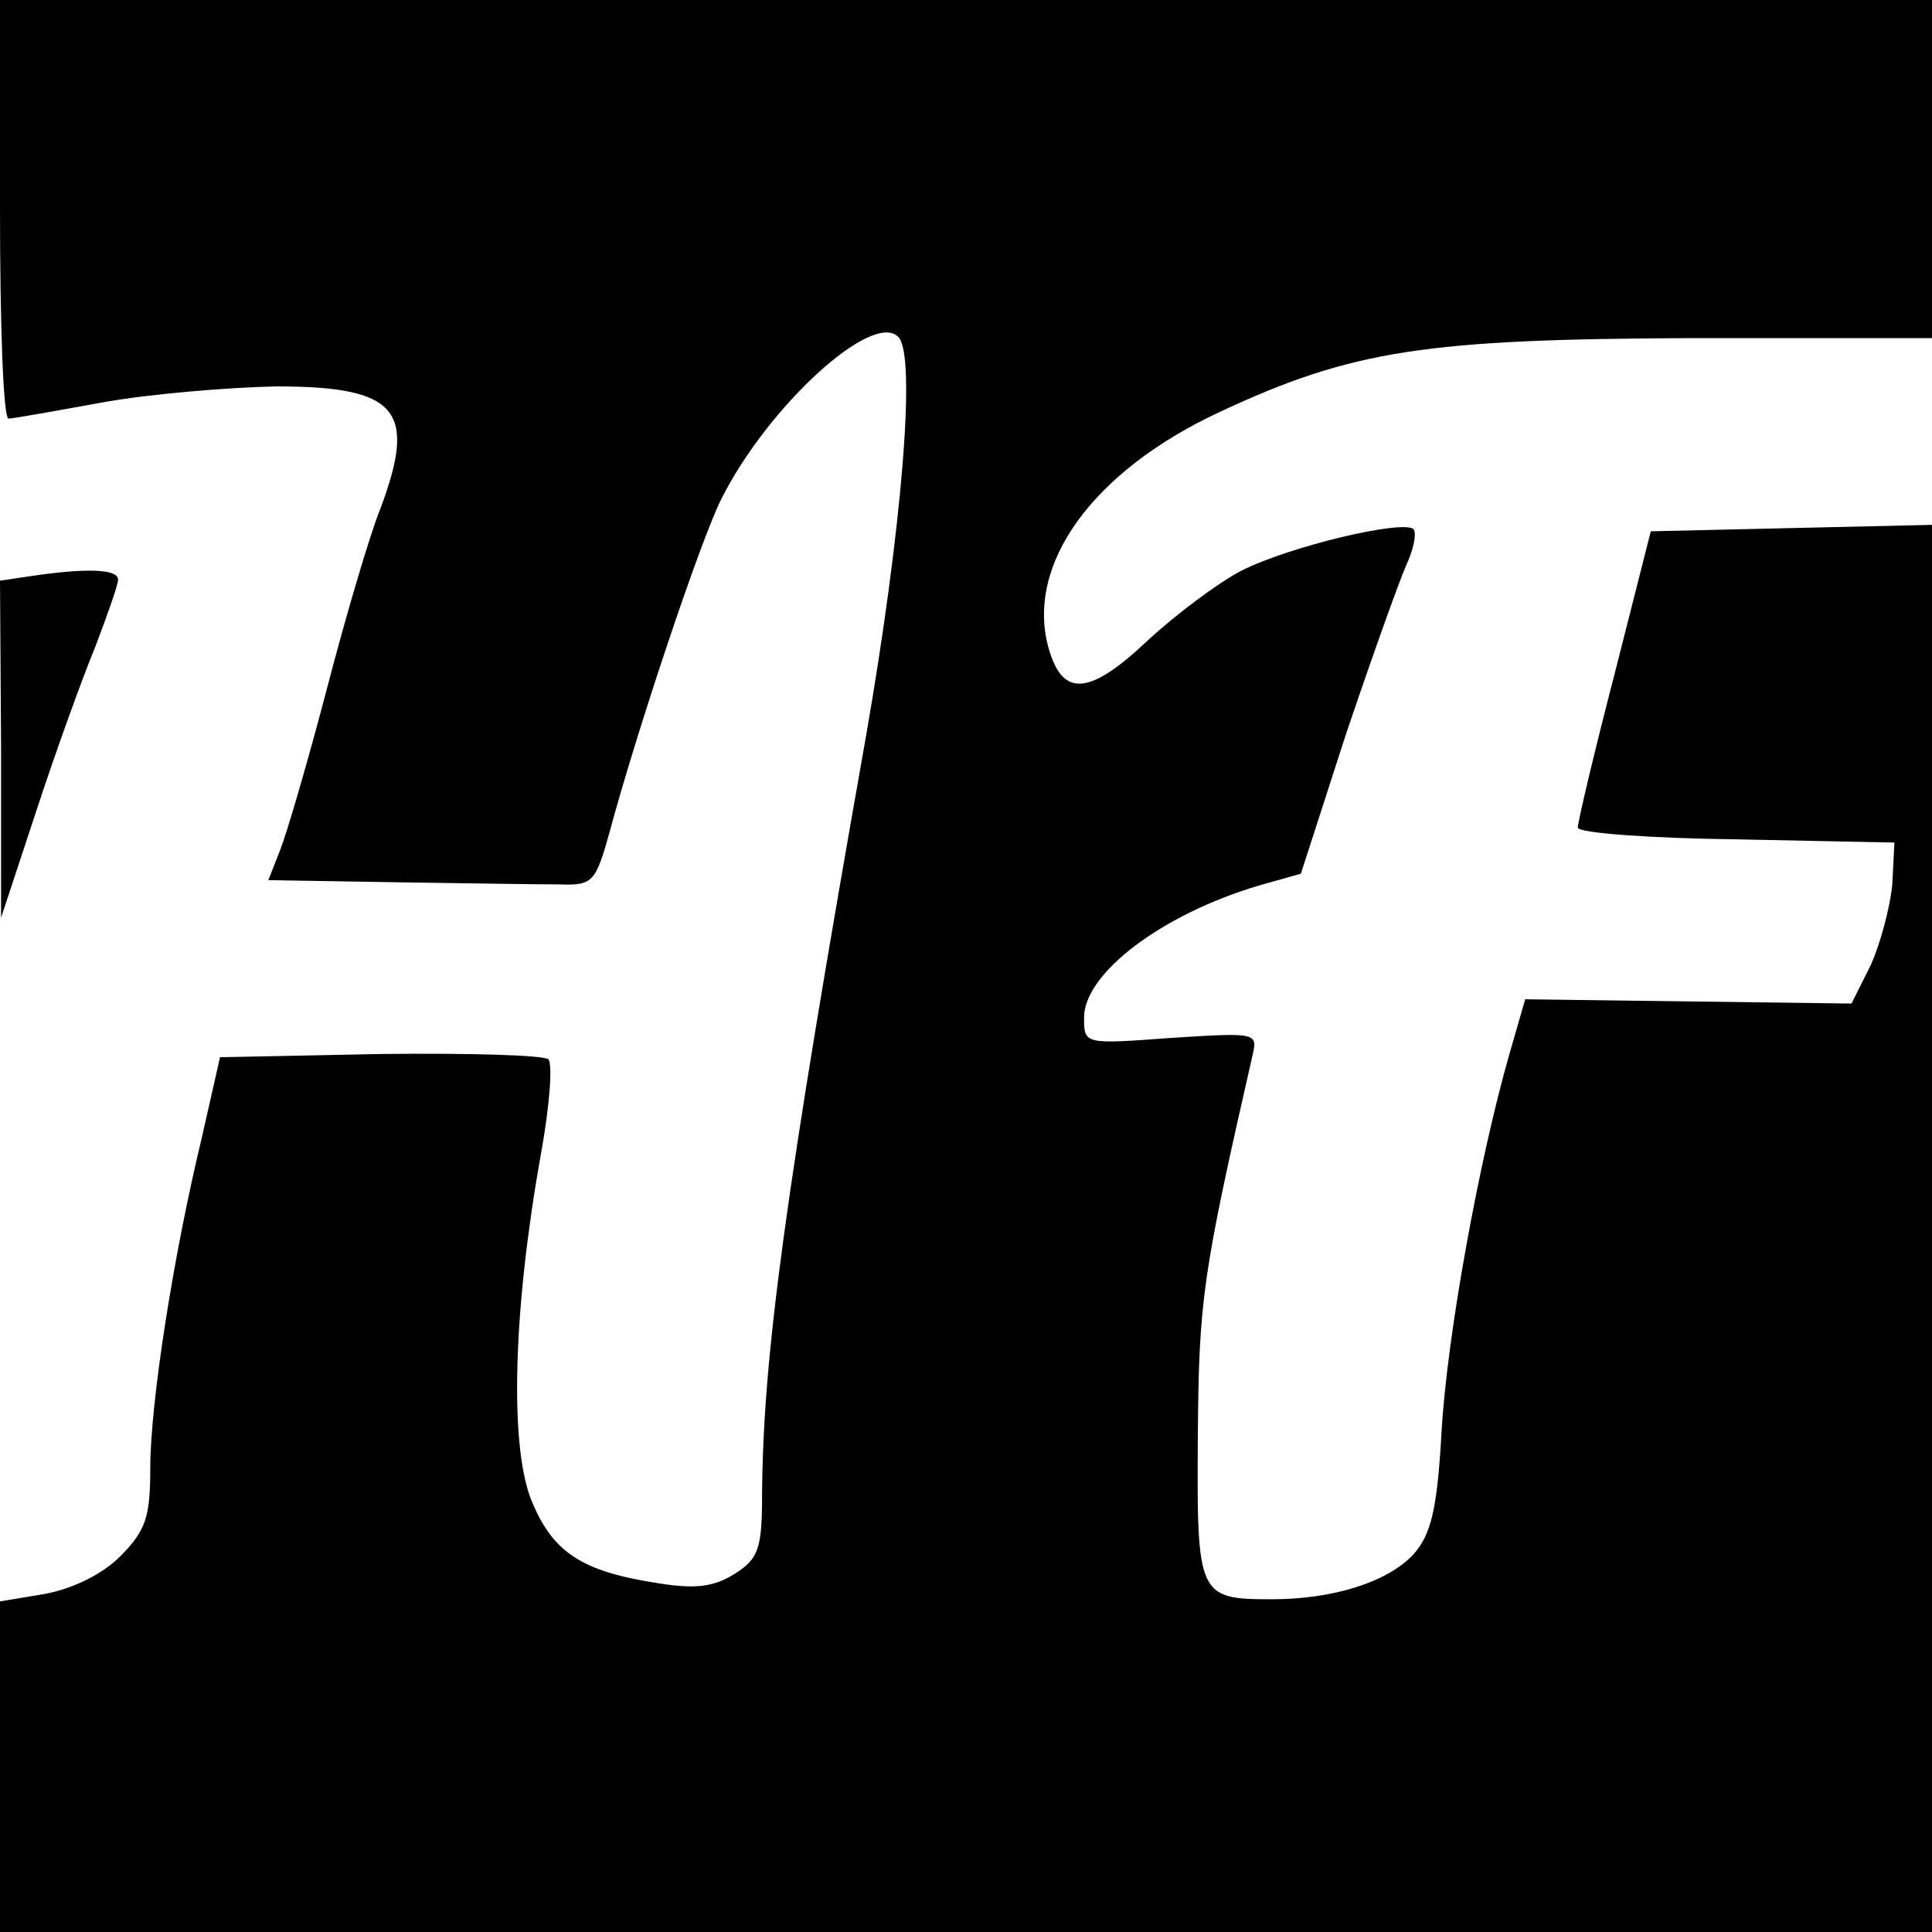
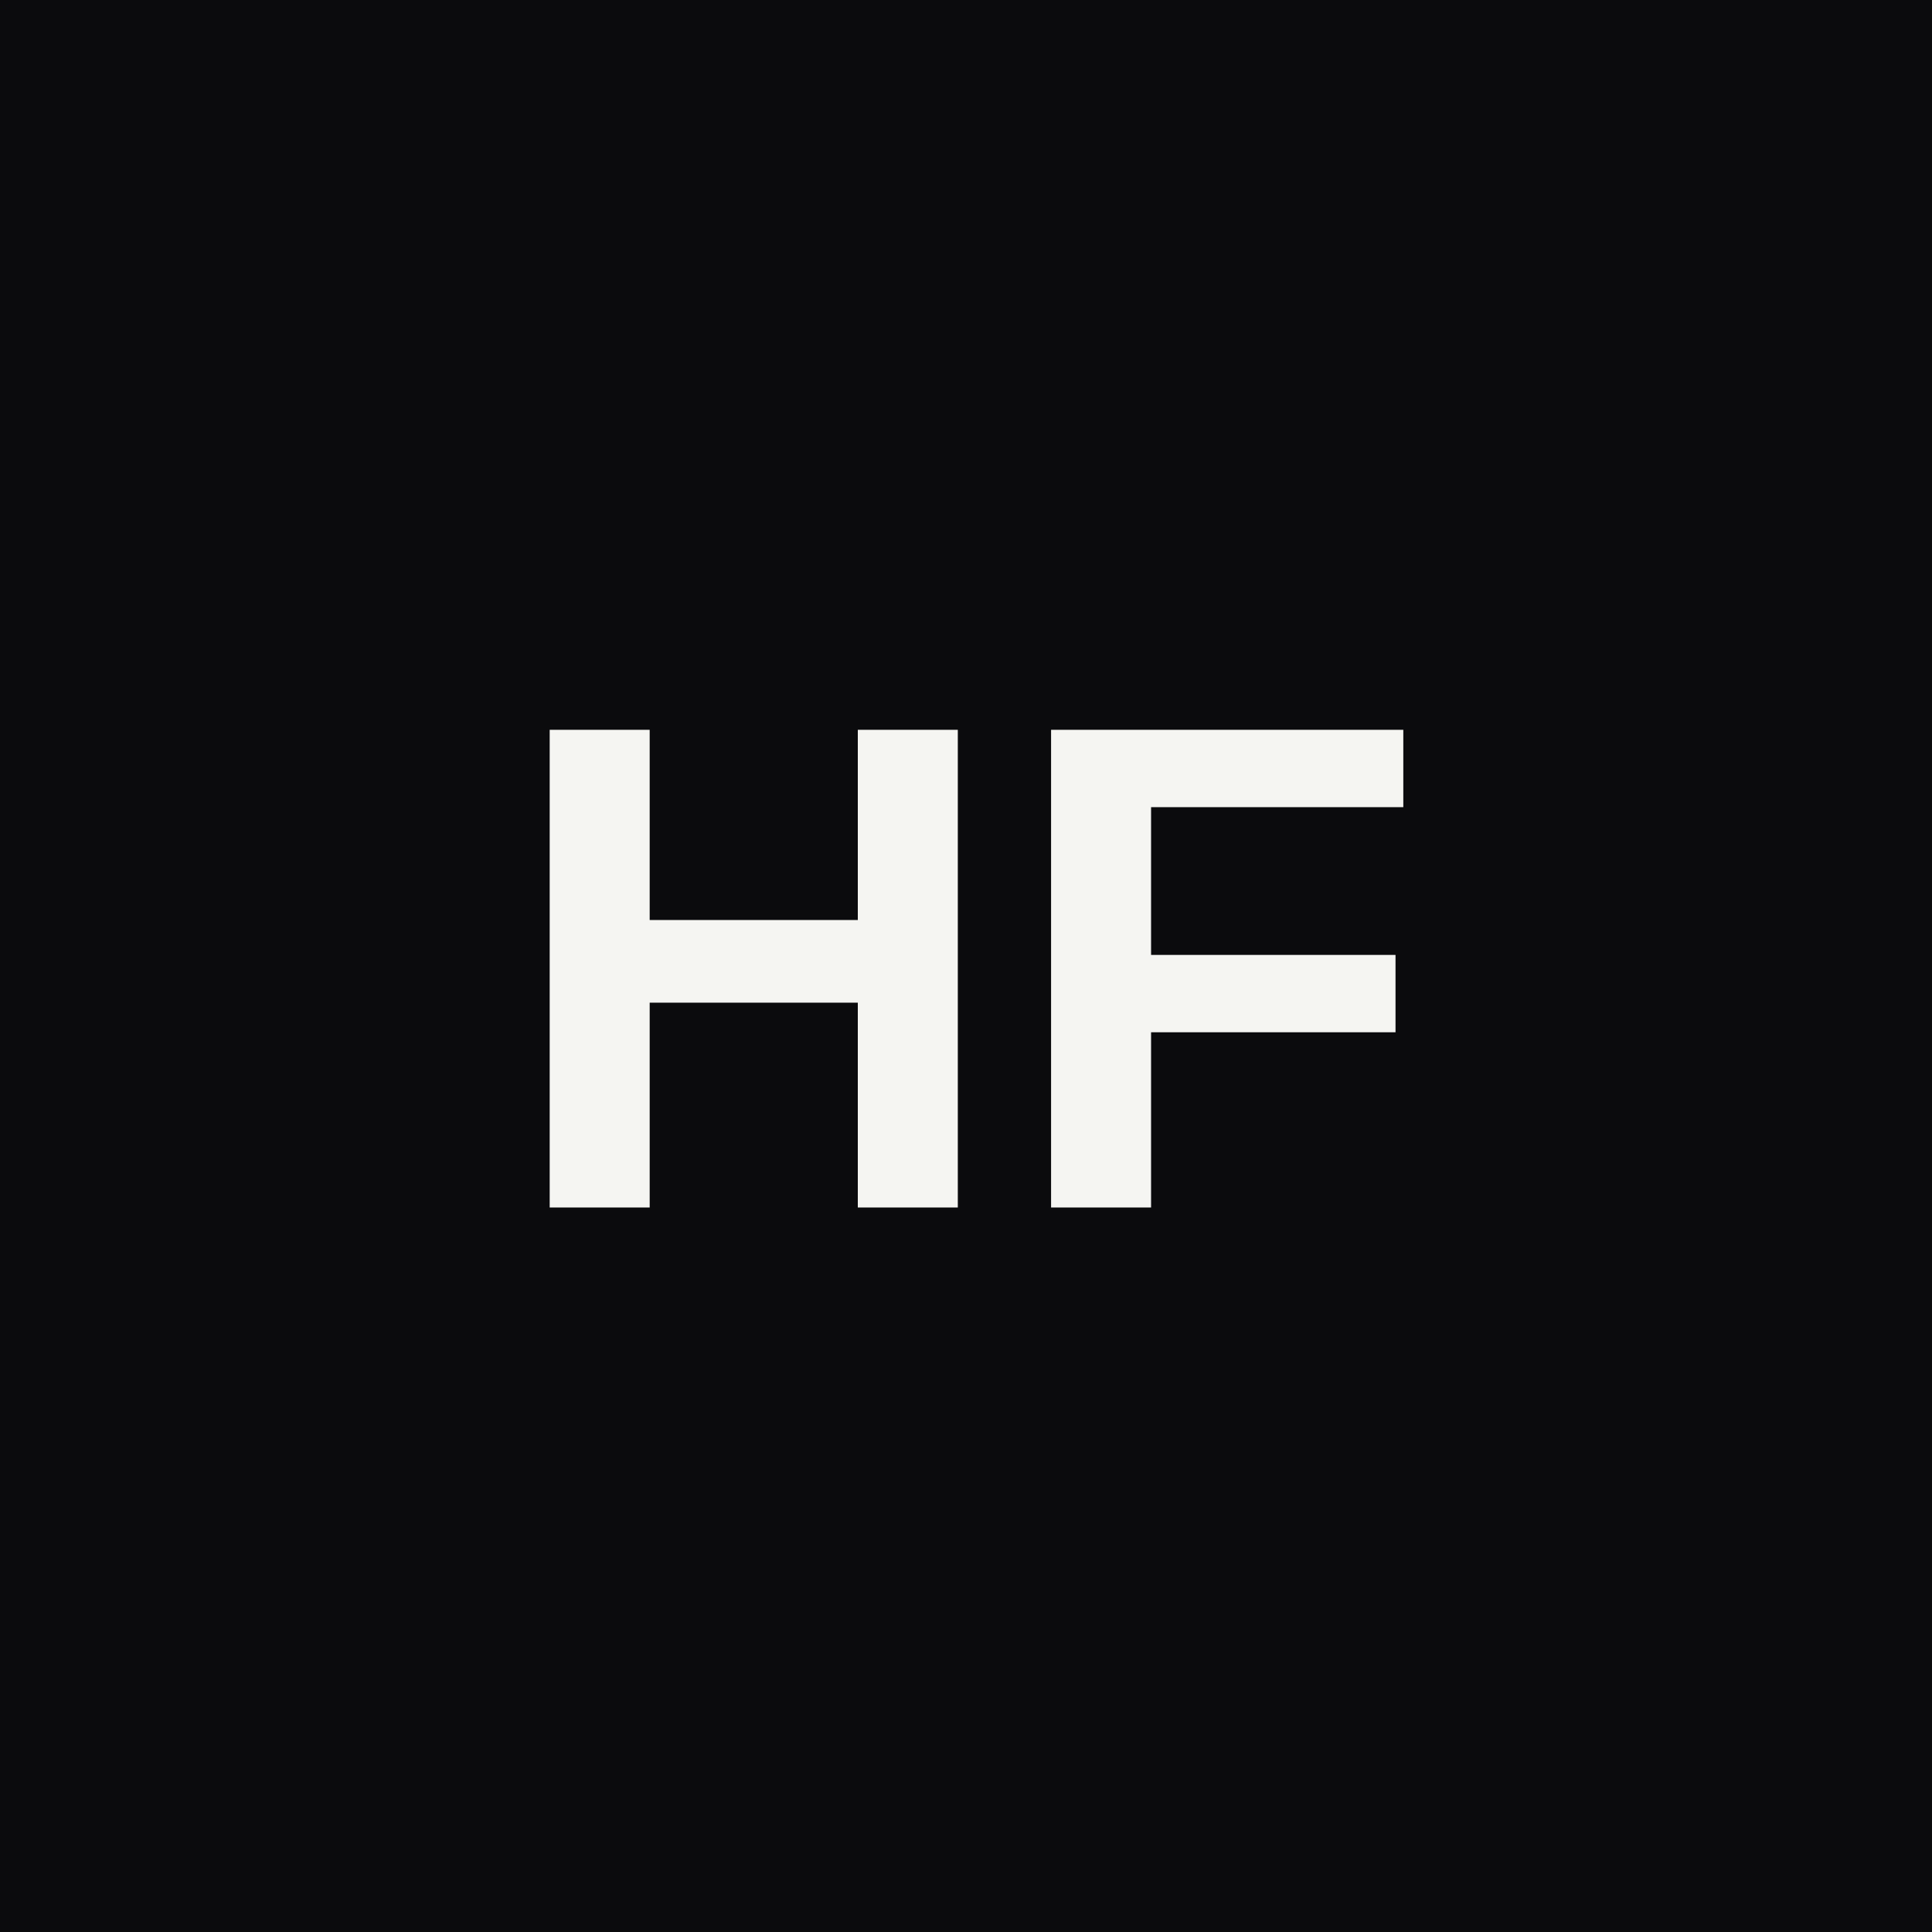
- <svg xmlns="http://www.w3.org/2000/svg" version="1.0" width="180pt" height="180pt" viewBox="0 0 180 180" preserveAspectRatio="xMidYMid meet">
-   <g transform="translate(0,180) scale(0.1,-0.1)" fill="#000000" stroke="none">
-     <path d="M0 1605 c0 -107 3 -195 8 -195 4 0 43 7 87 15 44 8 117 14 162 15 114 0 132 -22 97 -115 -9 -22 -31 -96 -49 -165 -18 -69 -38 -137 -44 -152 l-11 -28 120 -2 c66 -1 134 -2 152 -2 30 -1 33 2 46 49 25 93 84 270 104 310 43 86 141 176 165 151 17 -17 3 -181 -30 -371 -76 -429 -96 -578 -97 -707 0 -50 -3 -60 -25 -74 -19 -12 -36 -15 -72 -9 -72 11 -99 29 -119 80 -19 52 -16 175 10 320 8 44 11 83 7 88 -4 4 -75 6 -157 5 l-149 -3 -17 -75 c-27 -112 -48 -248 -48 -308 0 -45 -4 -58 -28 -82 -17 -17 -44 -30 -70 -35 l-42 -7 0 -154 0 -154 900 0 900 0 0 655 0 656 -131 -3 -131 -3 -34 -134 c-19 -73 -34 -137 -34 -142 0 -5 66 -10 148 -11 l147 -3 -2 -39 c-2 -21 -11 -55 -20 -75 l-18 -36 -152 2 -152 2 -15 -52 c-28 -98 -58 -262 -63 -352 -4 -72 -10 -95 -26 -113 -24 -26 -75 -42 -132 -42 -69 0 -70 3 -69 152 1 127 4 149 51 355 5 21 3 21 -76 16 -81 -6 -81 -6 -81 19 0 41 72 96 163 123 l39 11 42 130 c24 71 49 141 56 157 7 15 10 30 7 34 -10 9 -116 -16 -161 -39 -21 -11 -60 -40 -87 -65 -54 -51 -79 -53 -92 -7 -22 78 41 165 159 220 124 58 192 68 441 69 l223 0 0 158 0 157 -900 0 -900 0 0 -195z" />
-     <path d="M27 1263 l-27 -4 1 -157 0 -157 33 100 c18 55 43 124 55 153 11 29 21 57 21 62 0 10 -30 11 -83 3z" />
-   </g>
+ <svg xmlns="http://www.w3.org/2000/svg" viewBox="0 0 256 256" role="img" aria-labelledby="title desc">
+   <rect width="256" height="256" fill="#0b0b0d" />
+   <text x="128" y="160" text-anchor="middle" fill="#f5f5f2" font-family="Arial, Helvetica, sans-serif" font-size="92" font-weight="700">HF</text>
</svg>
